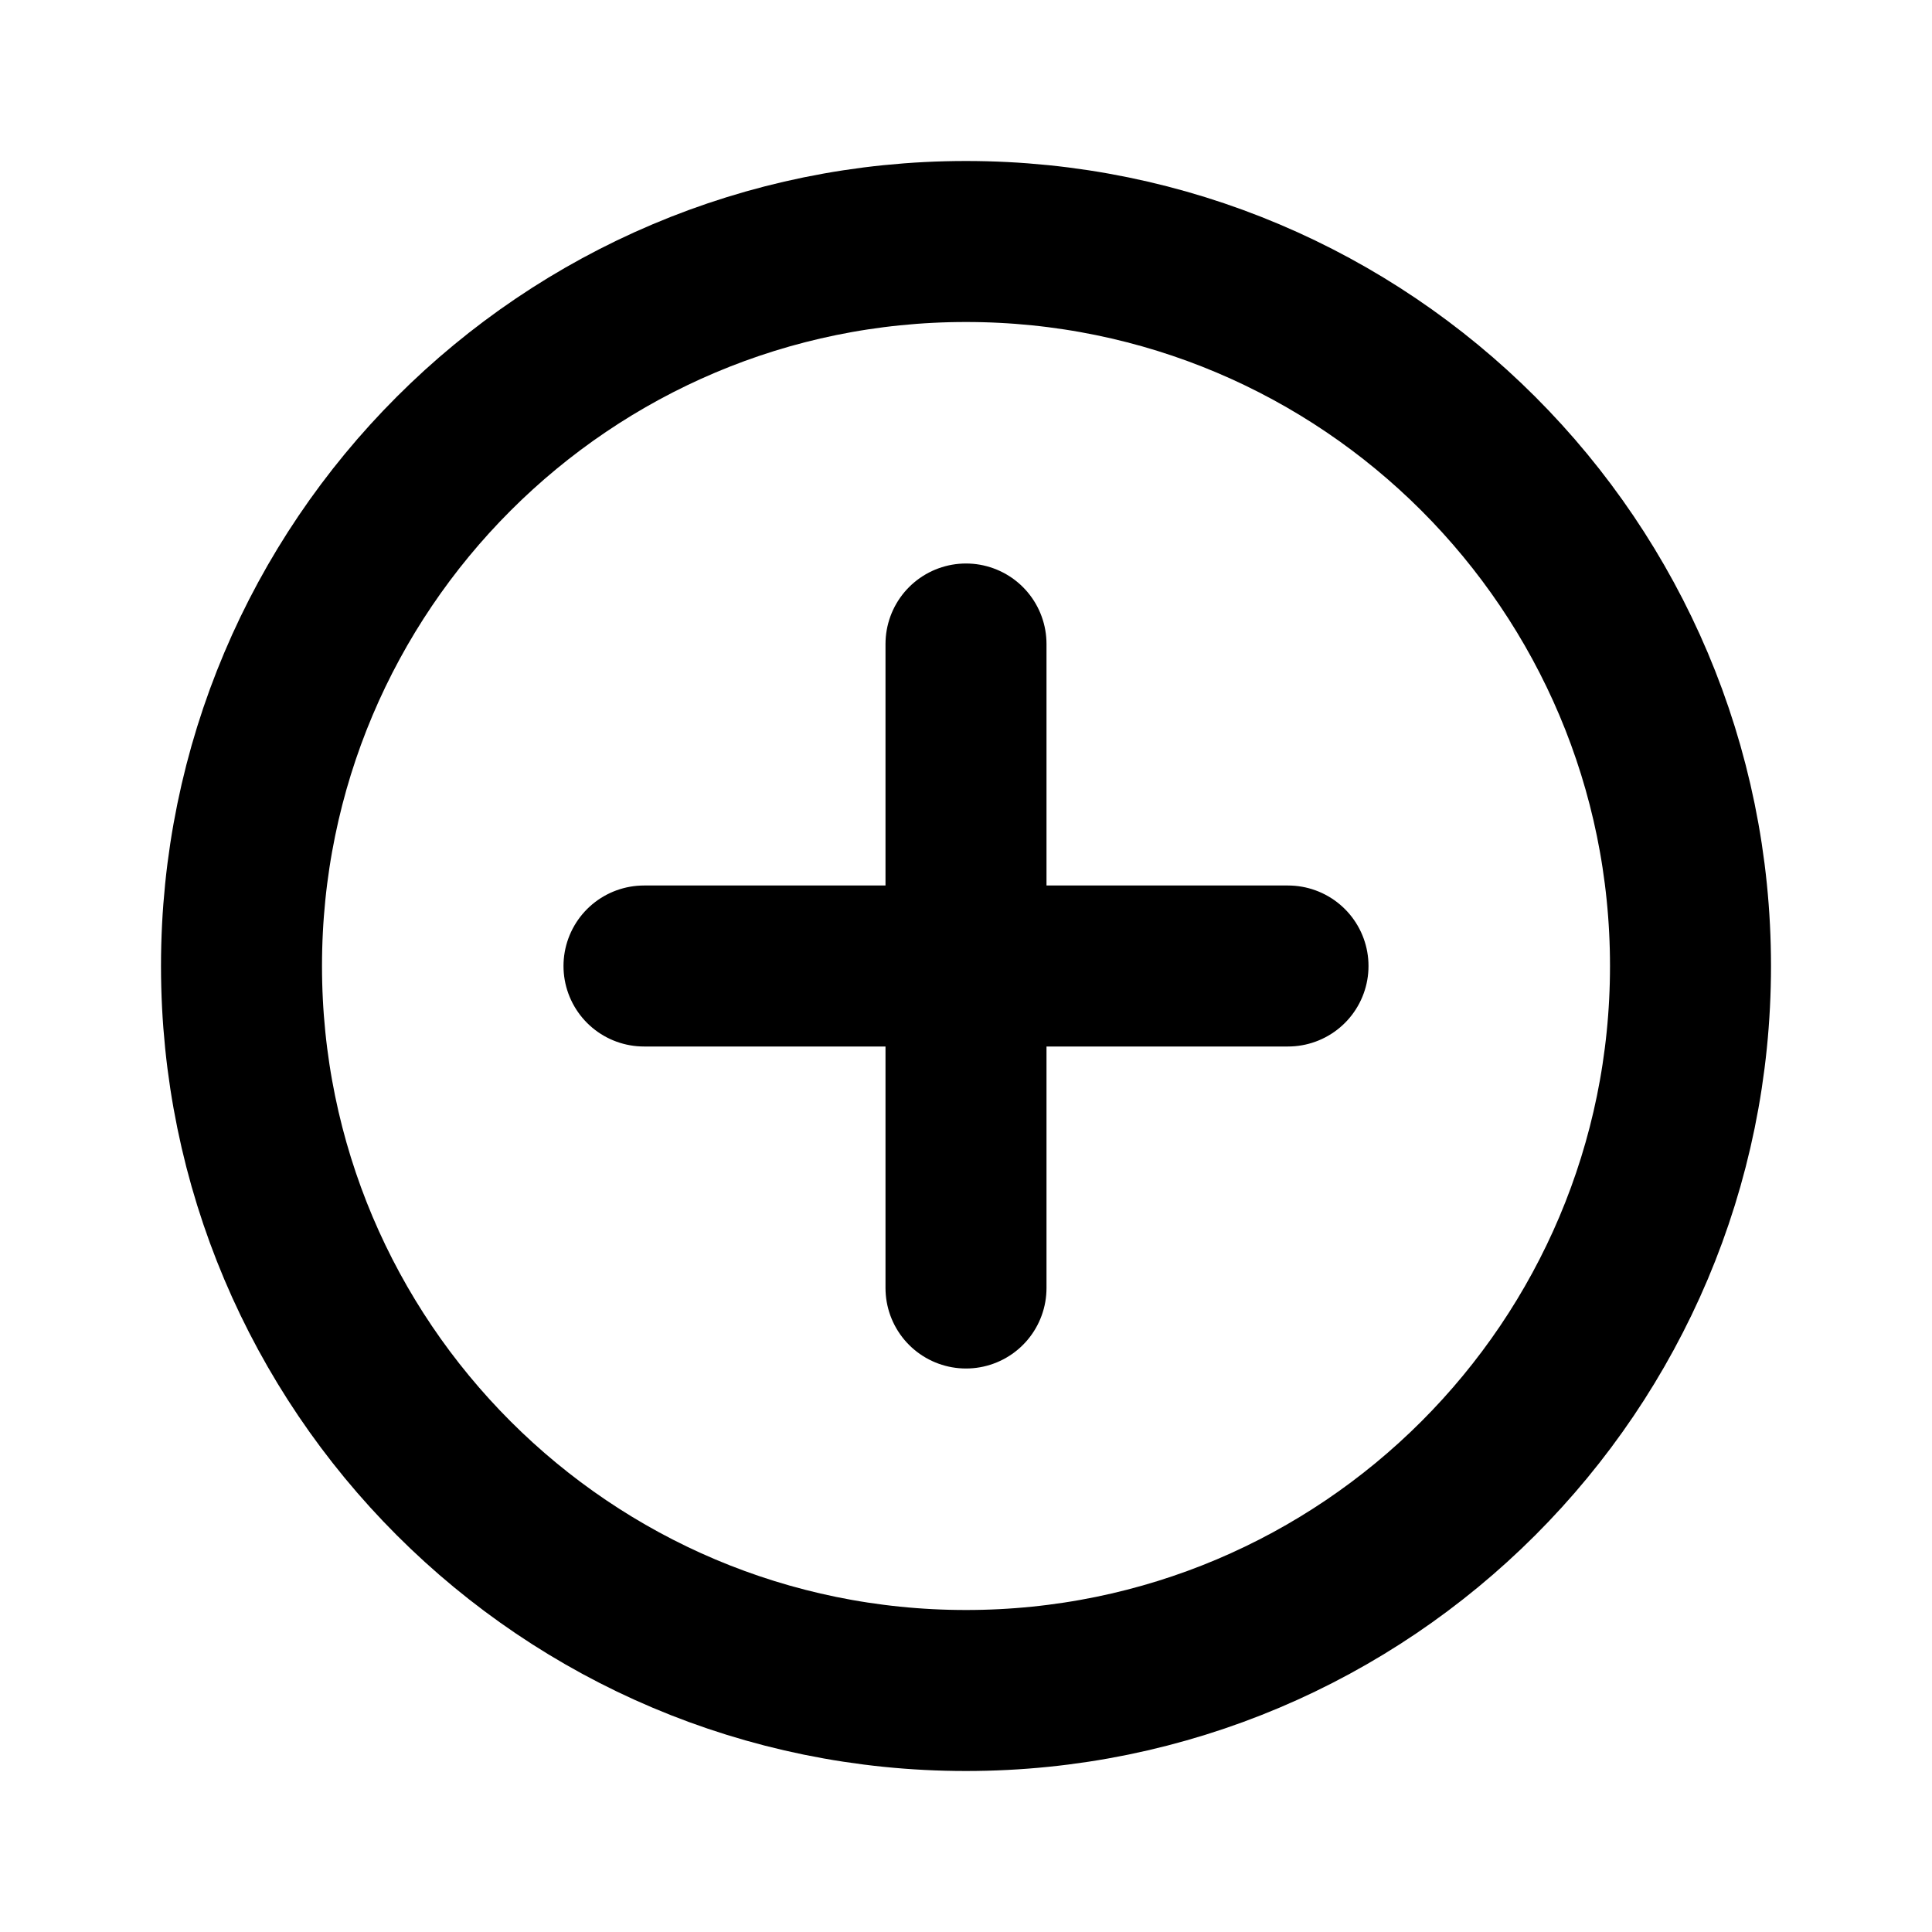
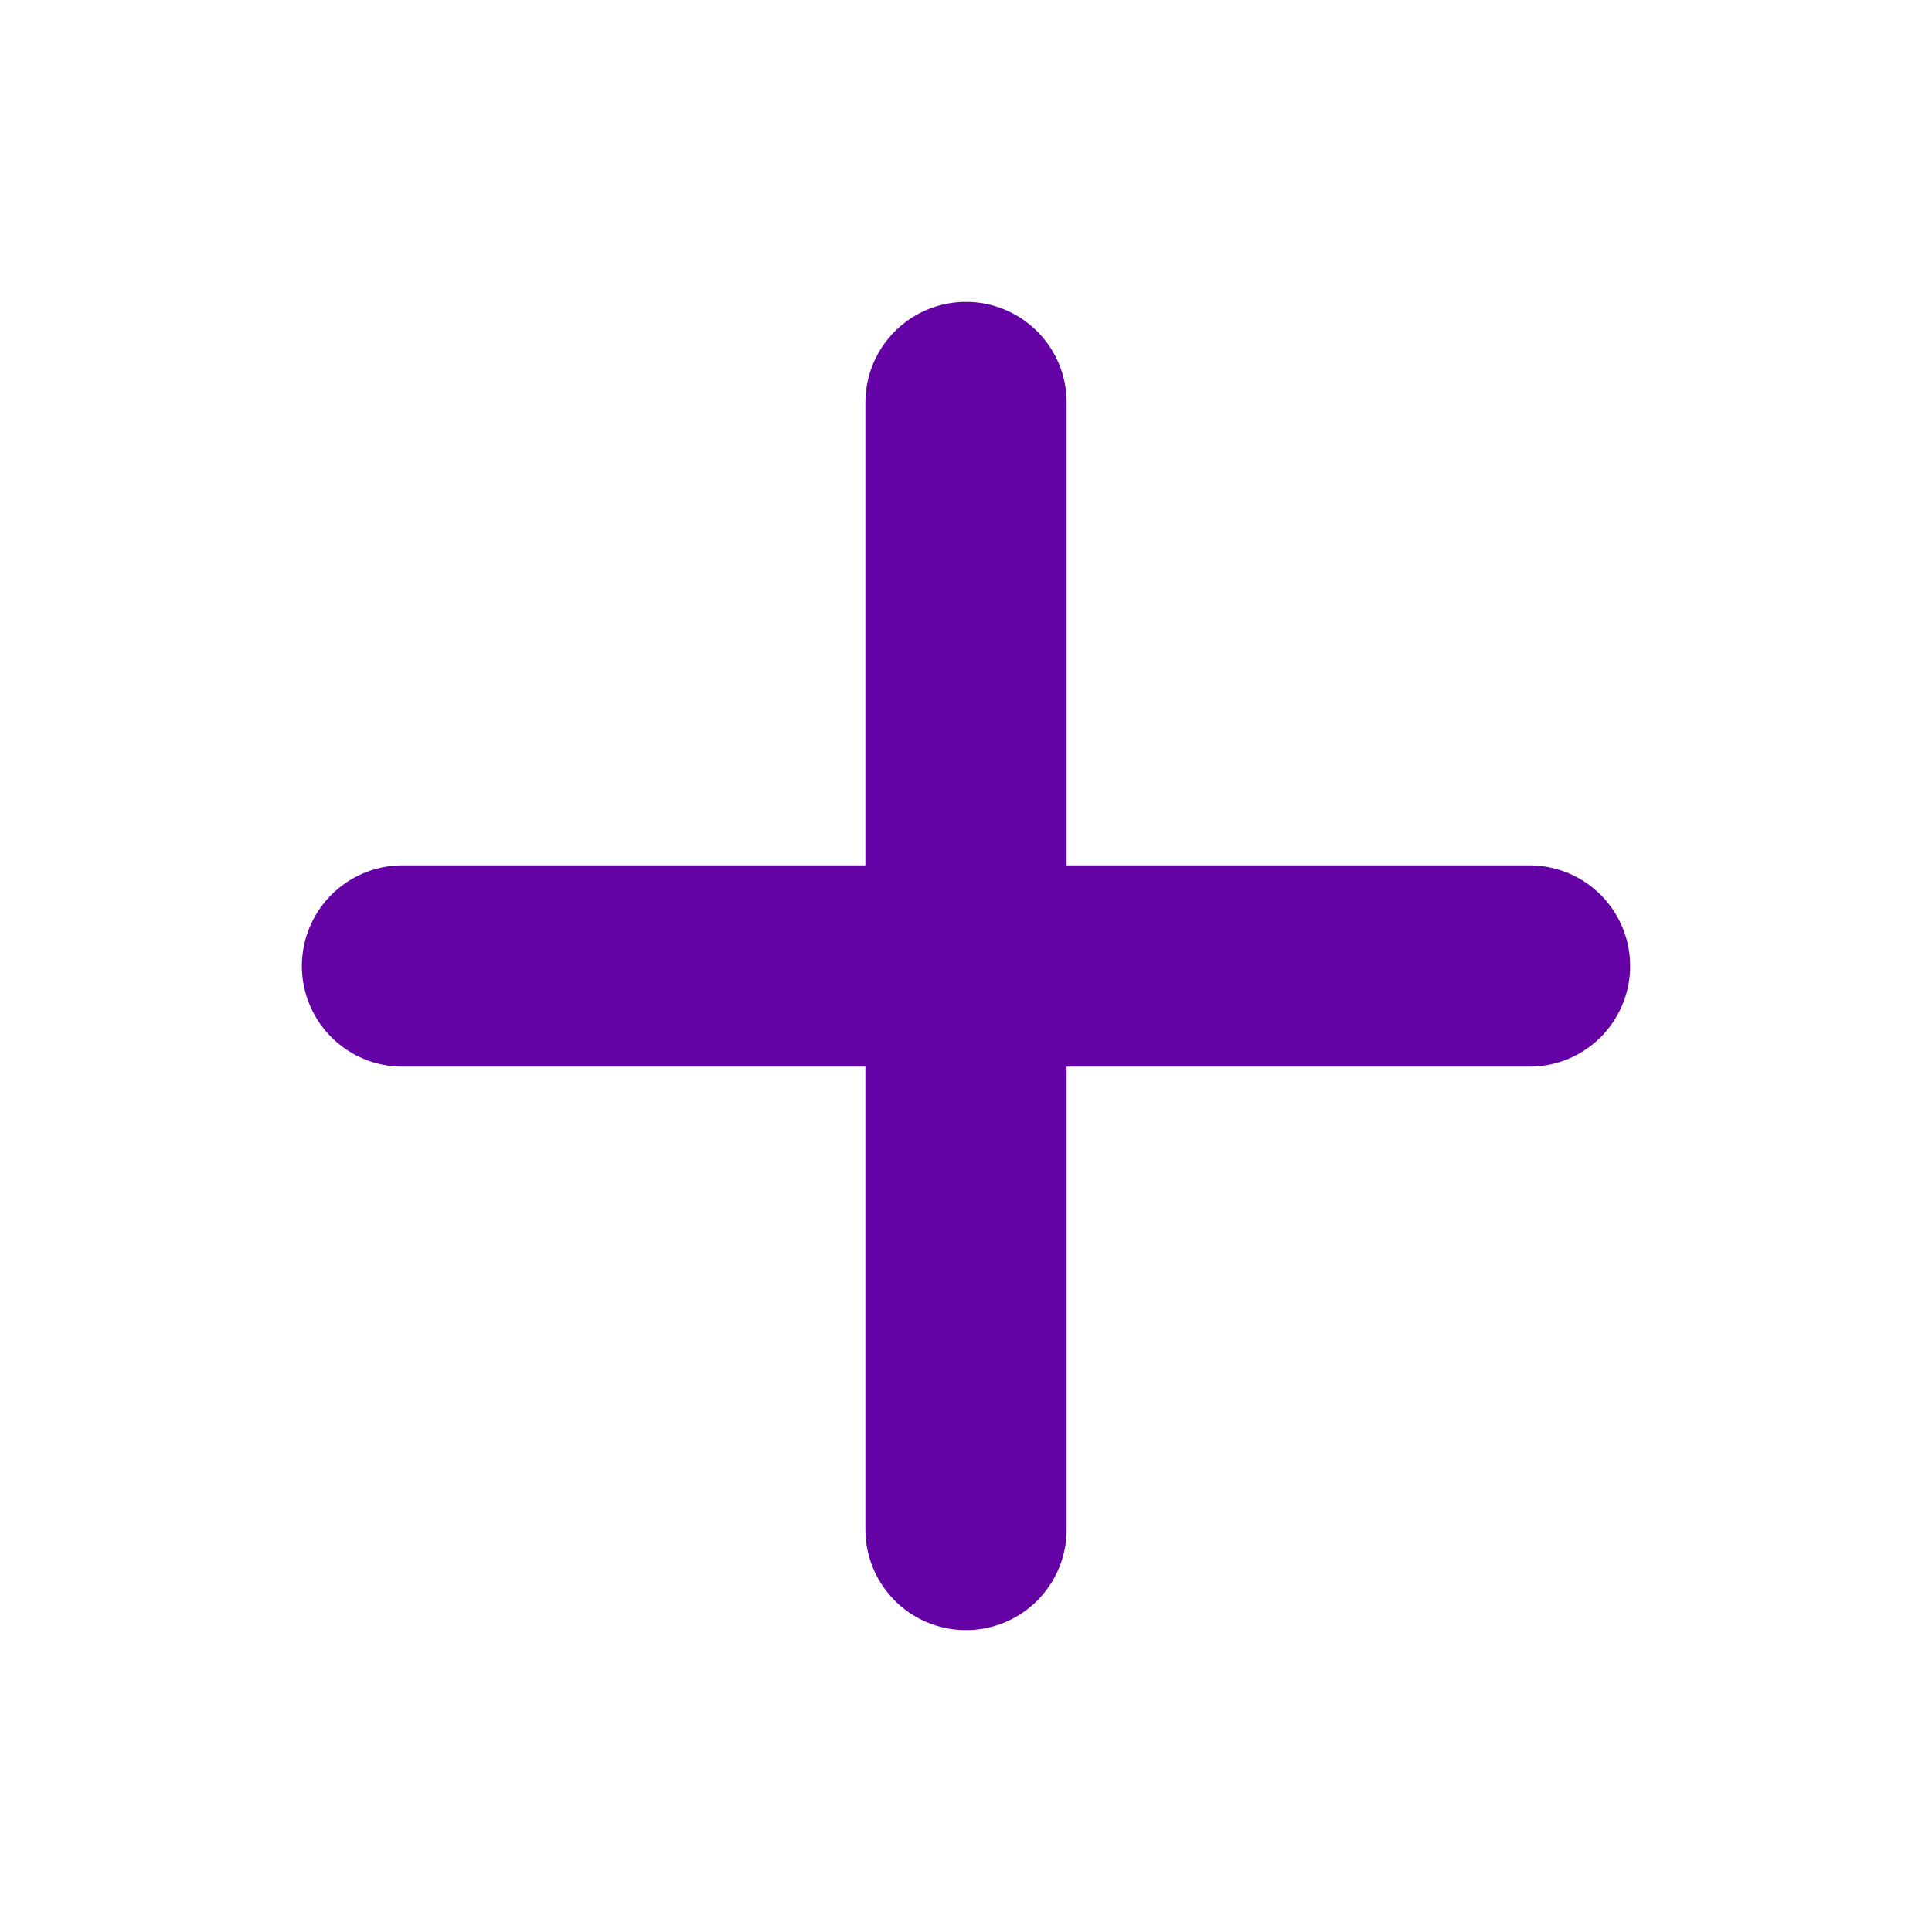
- <svg xmlns="http://www.w3.org/2000/svg" width="800px" height="800px" viewBox="0 0 24 24" fill="none">
-   <g id="Edit / Add_Plus_Circle">
-     <path id="Vector" d="M8 12H12M12 12H16M12 12V16M12 12V8M12 21C7.029 21 3 16.971 3 12C3 7.029 7.029 3 12 3C16.971 3 21 7.029 21 12C21 16.971 16.971 21 12 21Z" stroke="#000000" stroke-width="2" stroke-linecap="round" stroke-linejoin="round" />
-   </g>
+ <svg xmlns="http://www.w3.org/2000/svg" width="24" height="24" viewBox="0 0 24 24" fill="none" stroke="#6402a5" stroke-width="2.5" stroke-linecap="round" stroke-linejoin="round">
+   <line x1="12" y1="5" x2="12" y2="19" />
+   <line x1="5" y1="12" x2="19" y2="12" />
</svg>
